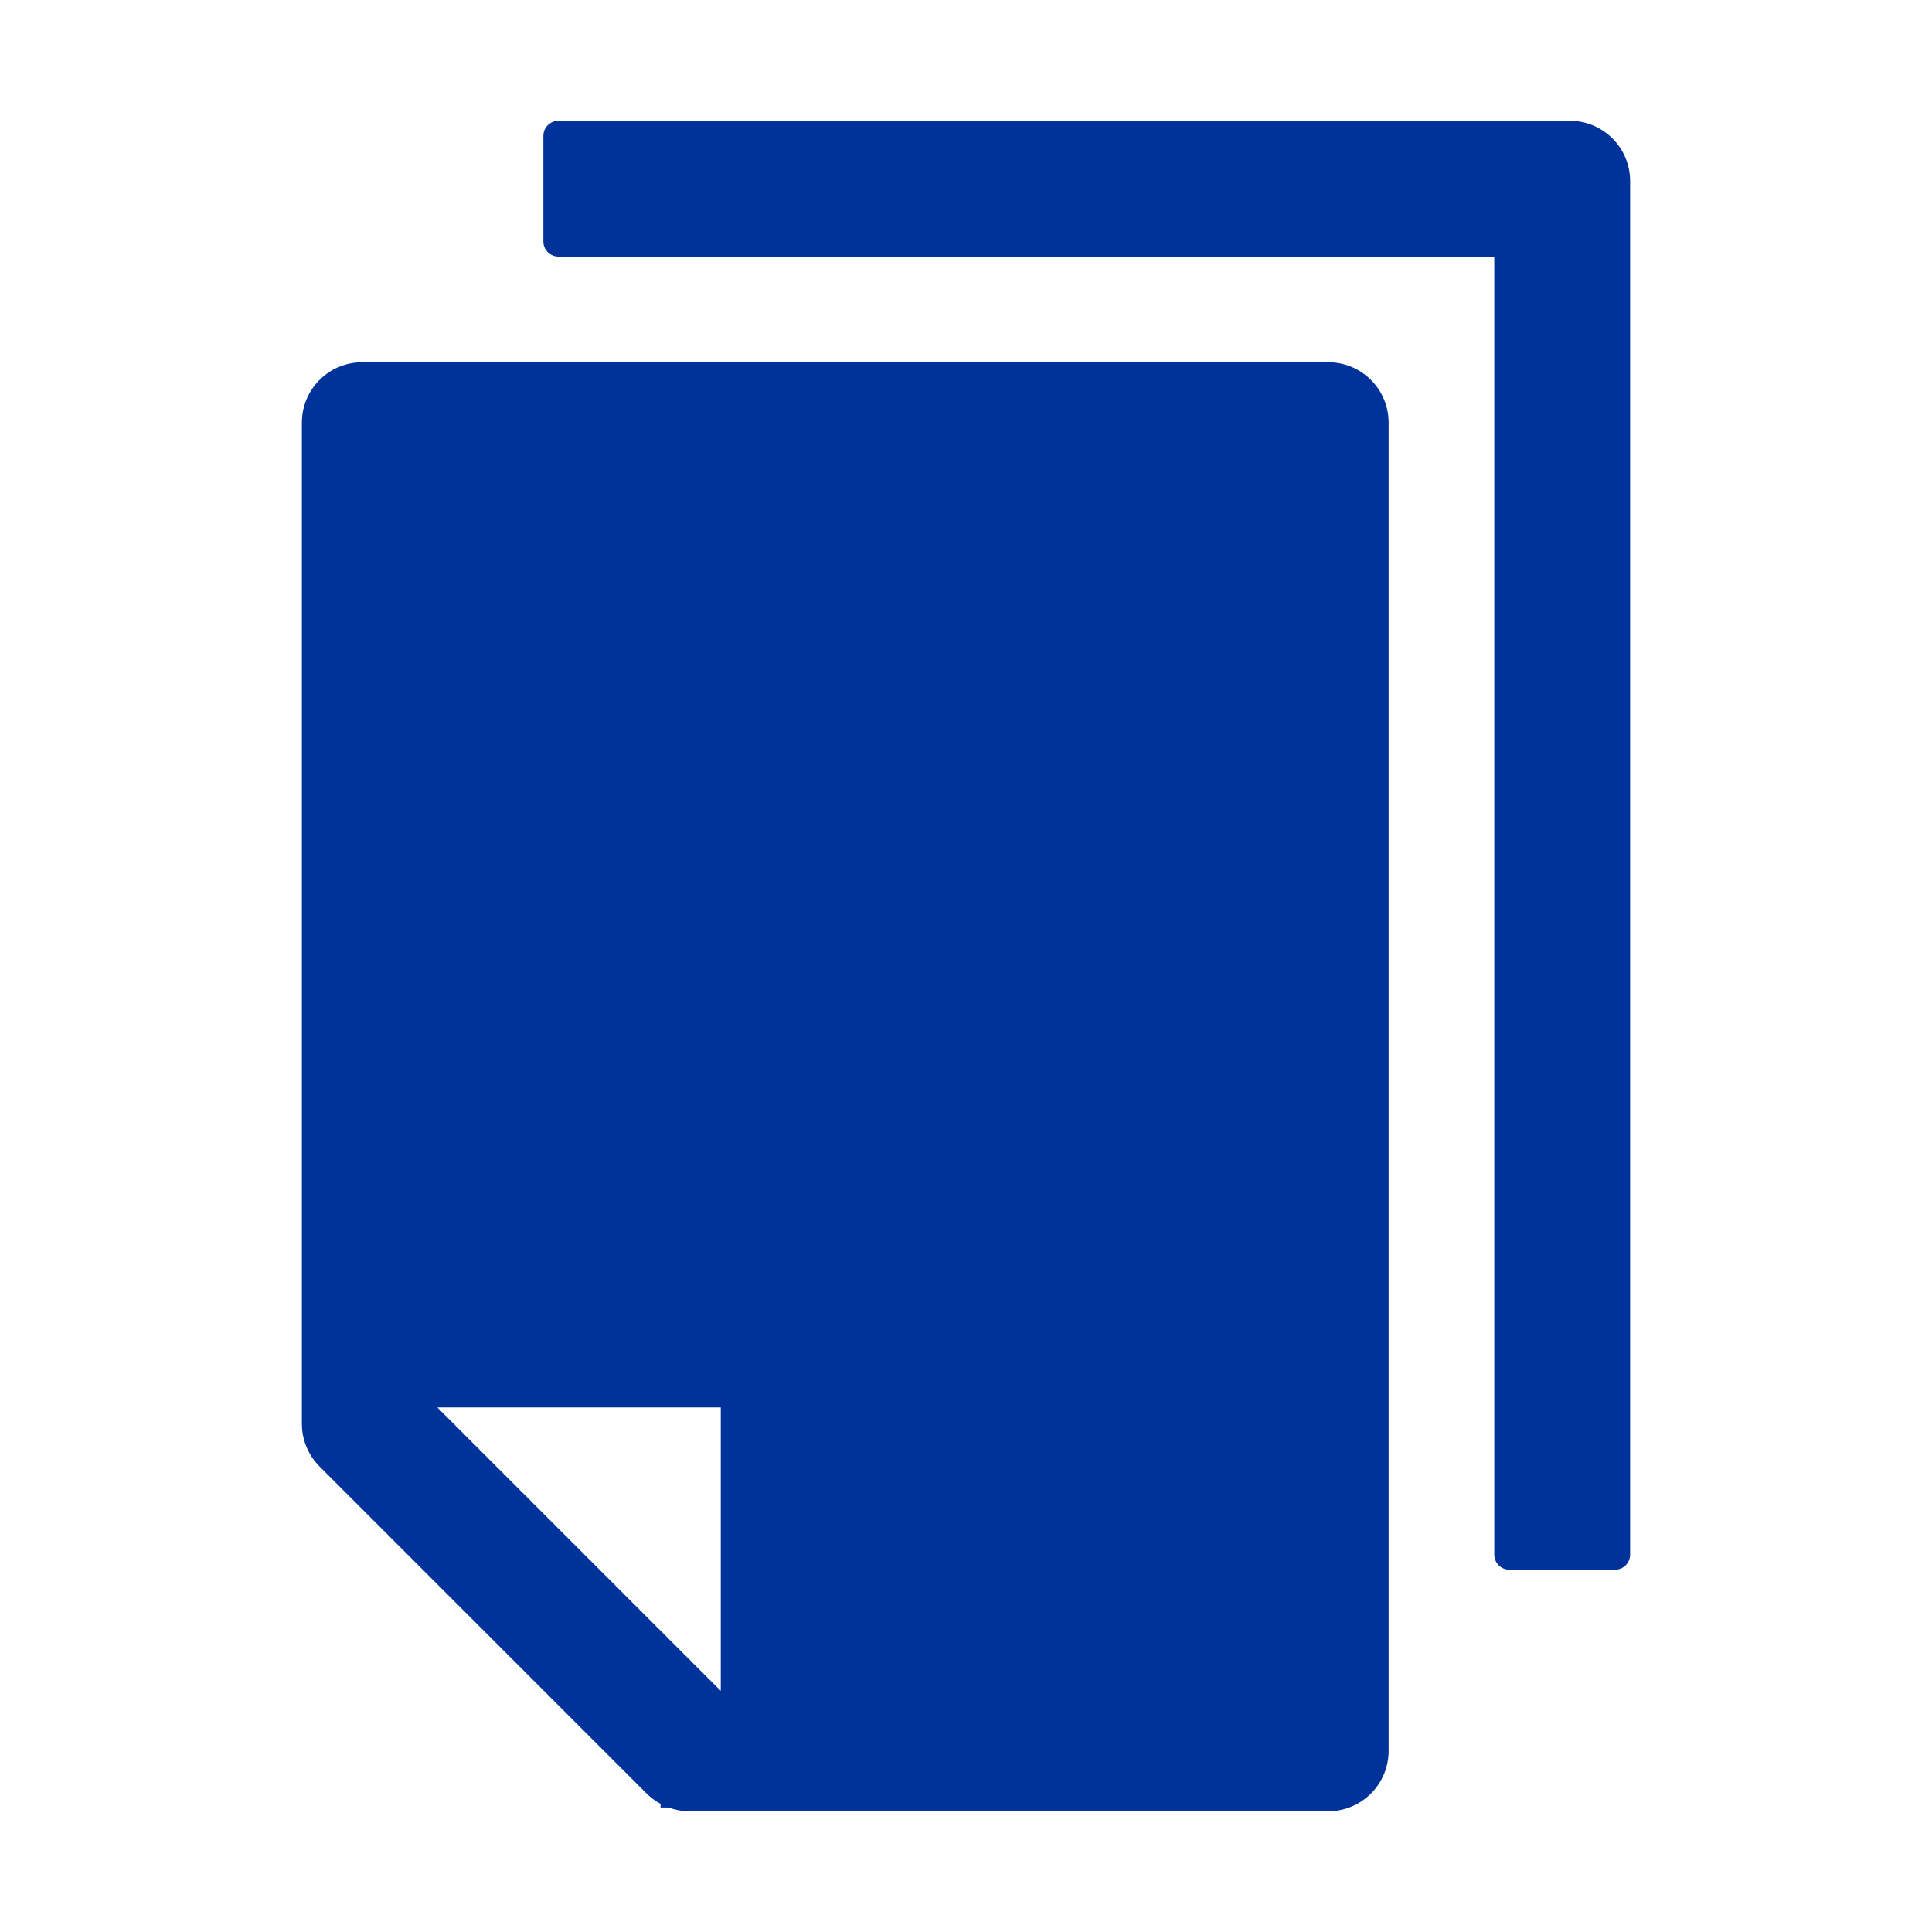
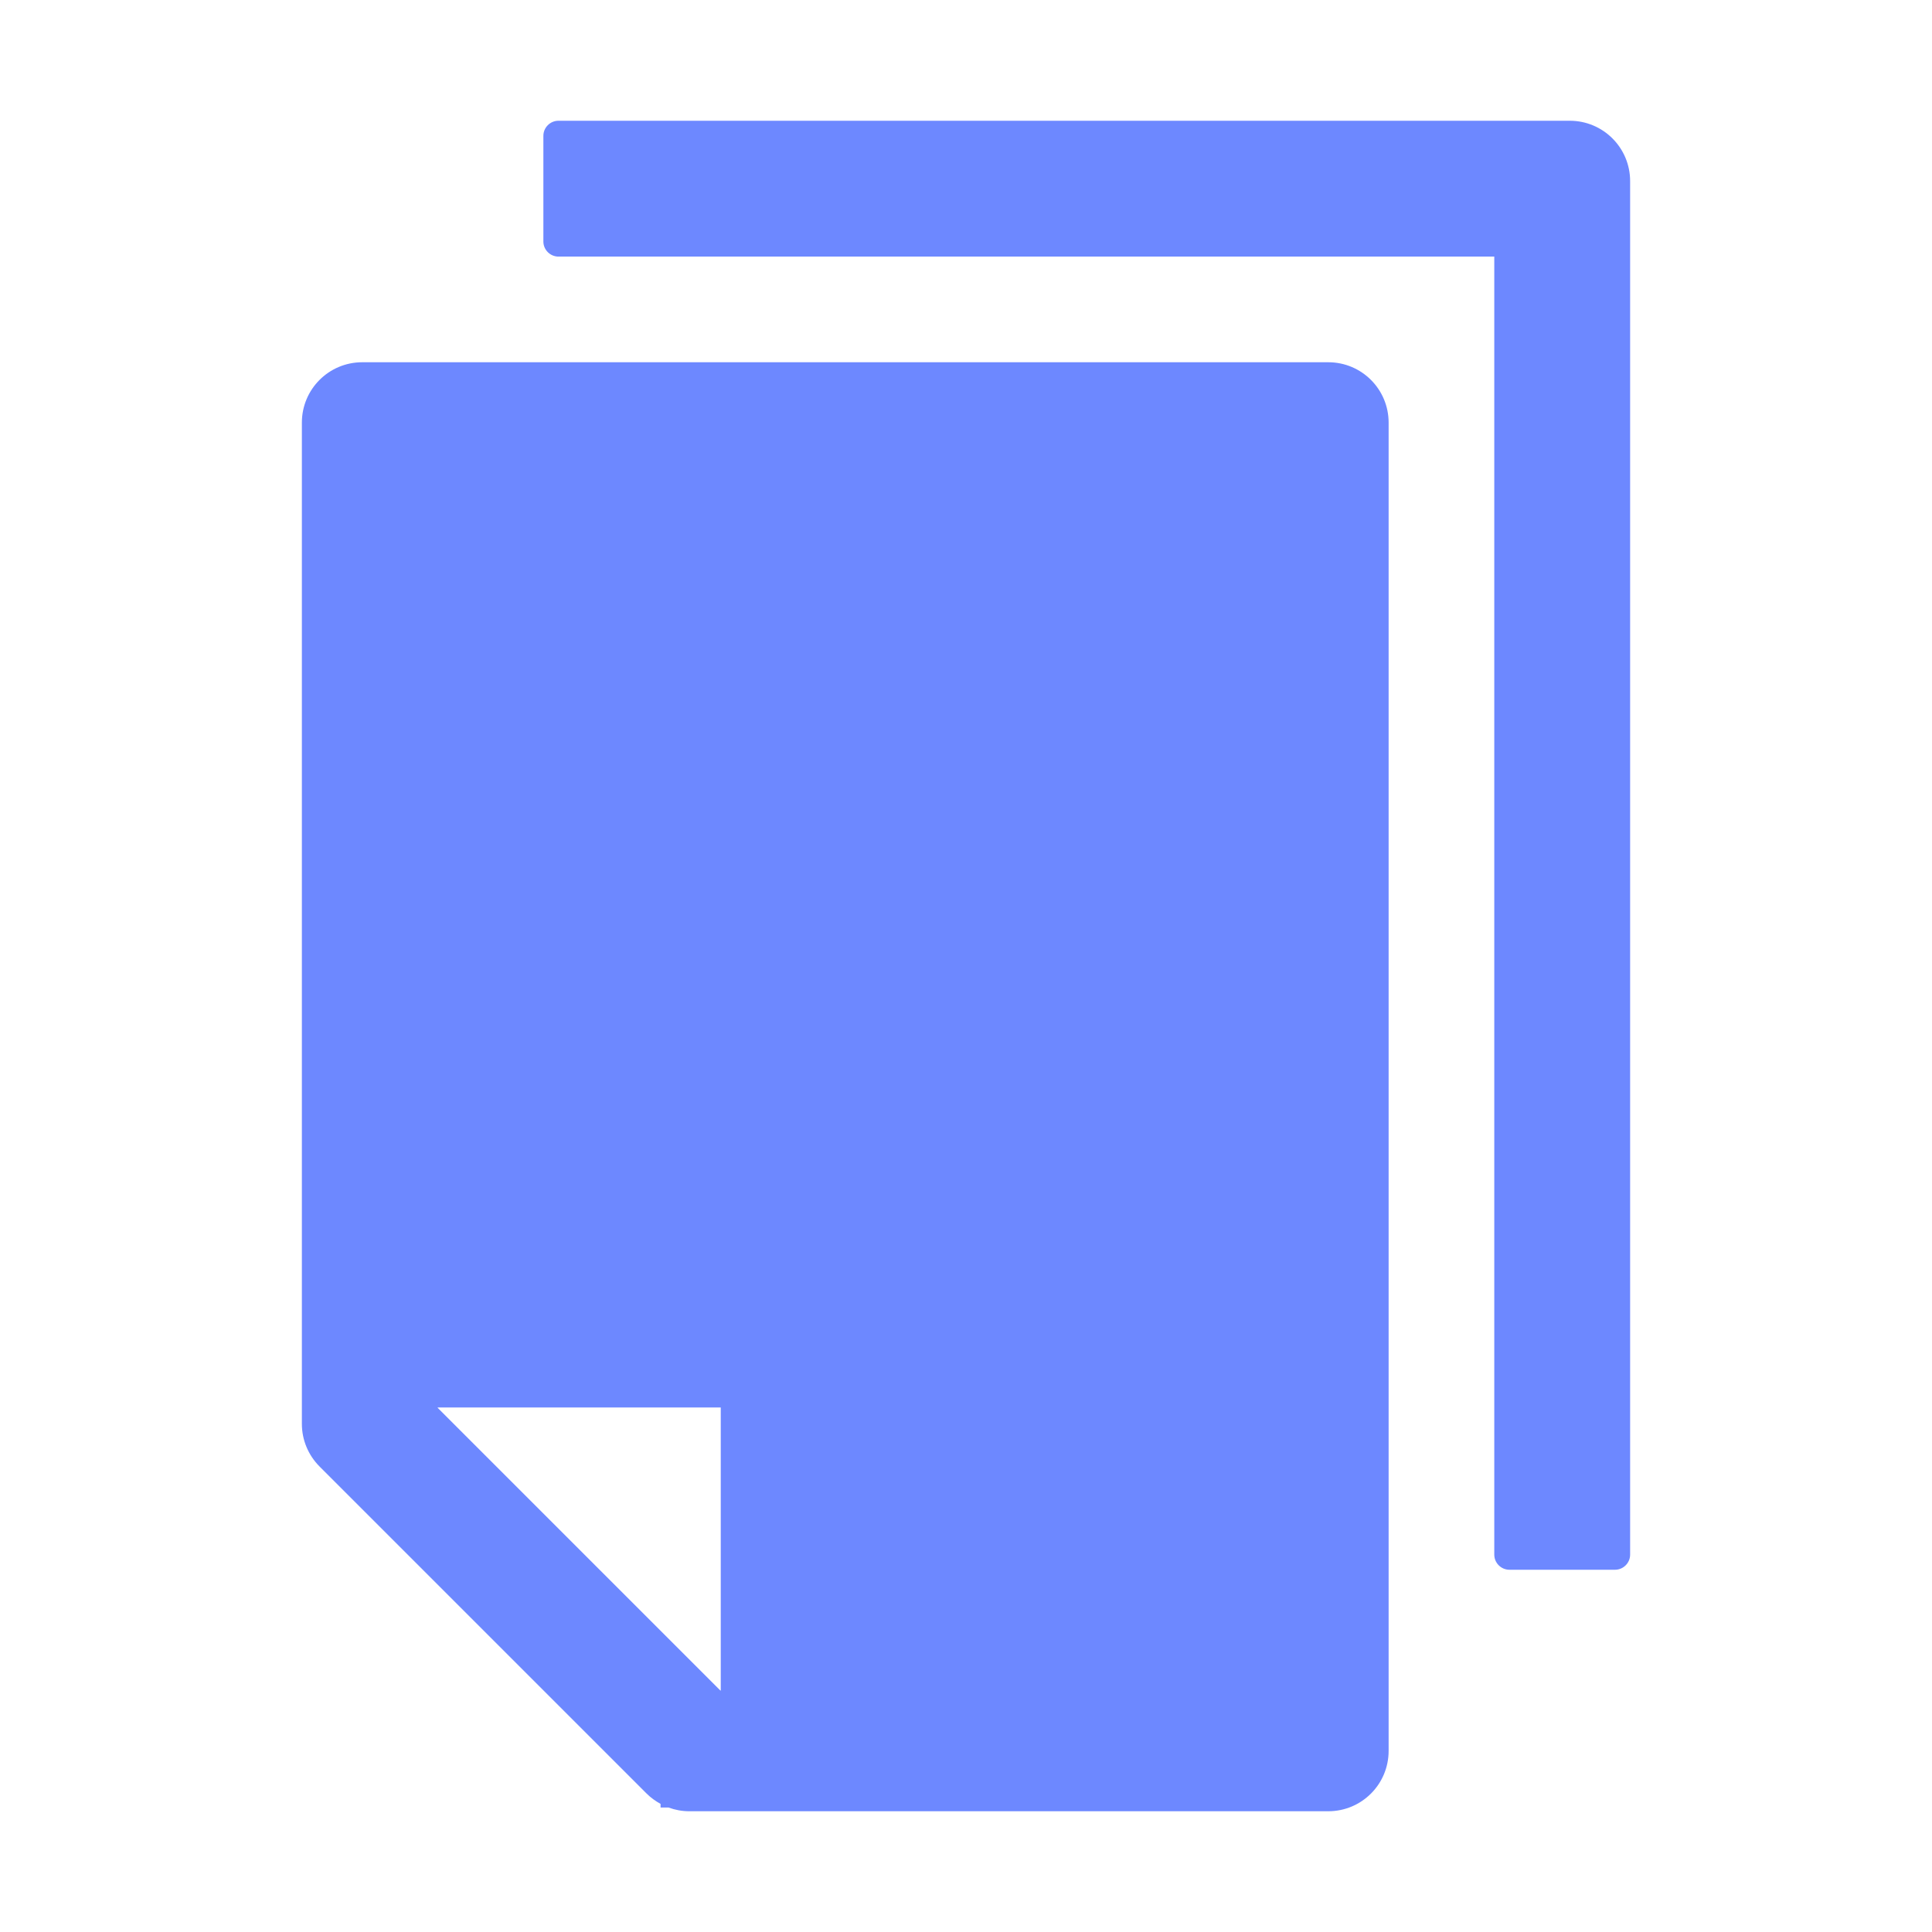
<svg xmlns="http://www.w3.org/2000/svg" width="32" height="32" viewBox="0 0 32 32" fill="none">
-   <path d="M26 2H9.25C9.113 2 9 2.112 9 2.25V4C9 4.138 9.113 4.25 9.25 4.25H24.75V25.75C24.75 25.887 24.863 26 25 26H26.75C26.887 26 27 25.887 27 25.75V3C27 2.447 26.553 2 26 2ZM22 6H6C5.447 6 5 6.447 5 7V23.584C5 23.85 5.106 24.103 5.294 24.291L10.709 29.706C10.778 29.775 10.856 29.831 10.941 29.878V29.938H11.072C11.181 29.978 11.297 30 11.416 30H22C22.553 30 23 29.553 23 29V7C23 6.447 22.553 6 22 6ZM11.938 28H11.931L7.25 23.319V23.312H11.938V28Z" fill="rgb(0, 51, 153)" />
+   <path d="M26 2H9.25C9.113 2 9 2.112 9 2.25V4C9 4.138 9.113 4.25 9.25 4.25H24.75V25.75C24.75 25.887 24.863 26 25 26H26.75C26.887 26 27 25.887 27 25.75V3C27 2.447 26.553 2 26 2ZM22 6H6C5.447 6 5 6.447 5 7V23.584C5 23.85 5.106 24.103 5.294 24.291L10.709 29.706C10.778 29.775 10.856 29.831 10.941 29.878V29.938H11.072C11.181 29.978 11.297 30 11.416 30H22C22.553 30 23 29.553 23 29V7C23 6.447 22.553 6 22 6ZM11.938 28H11.931L7.25 23.319V23.312H11.938V28Z" fill="rgb(109, 136, 255)" />
</svg>
